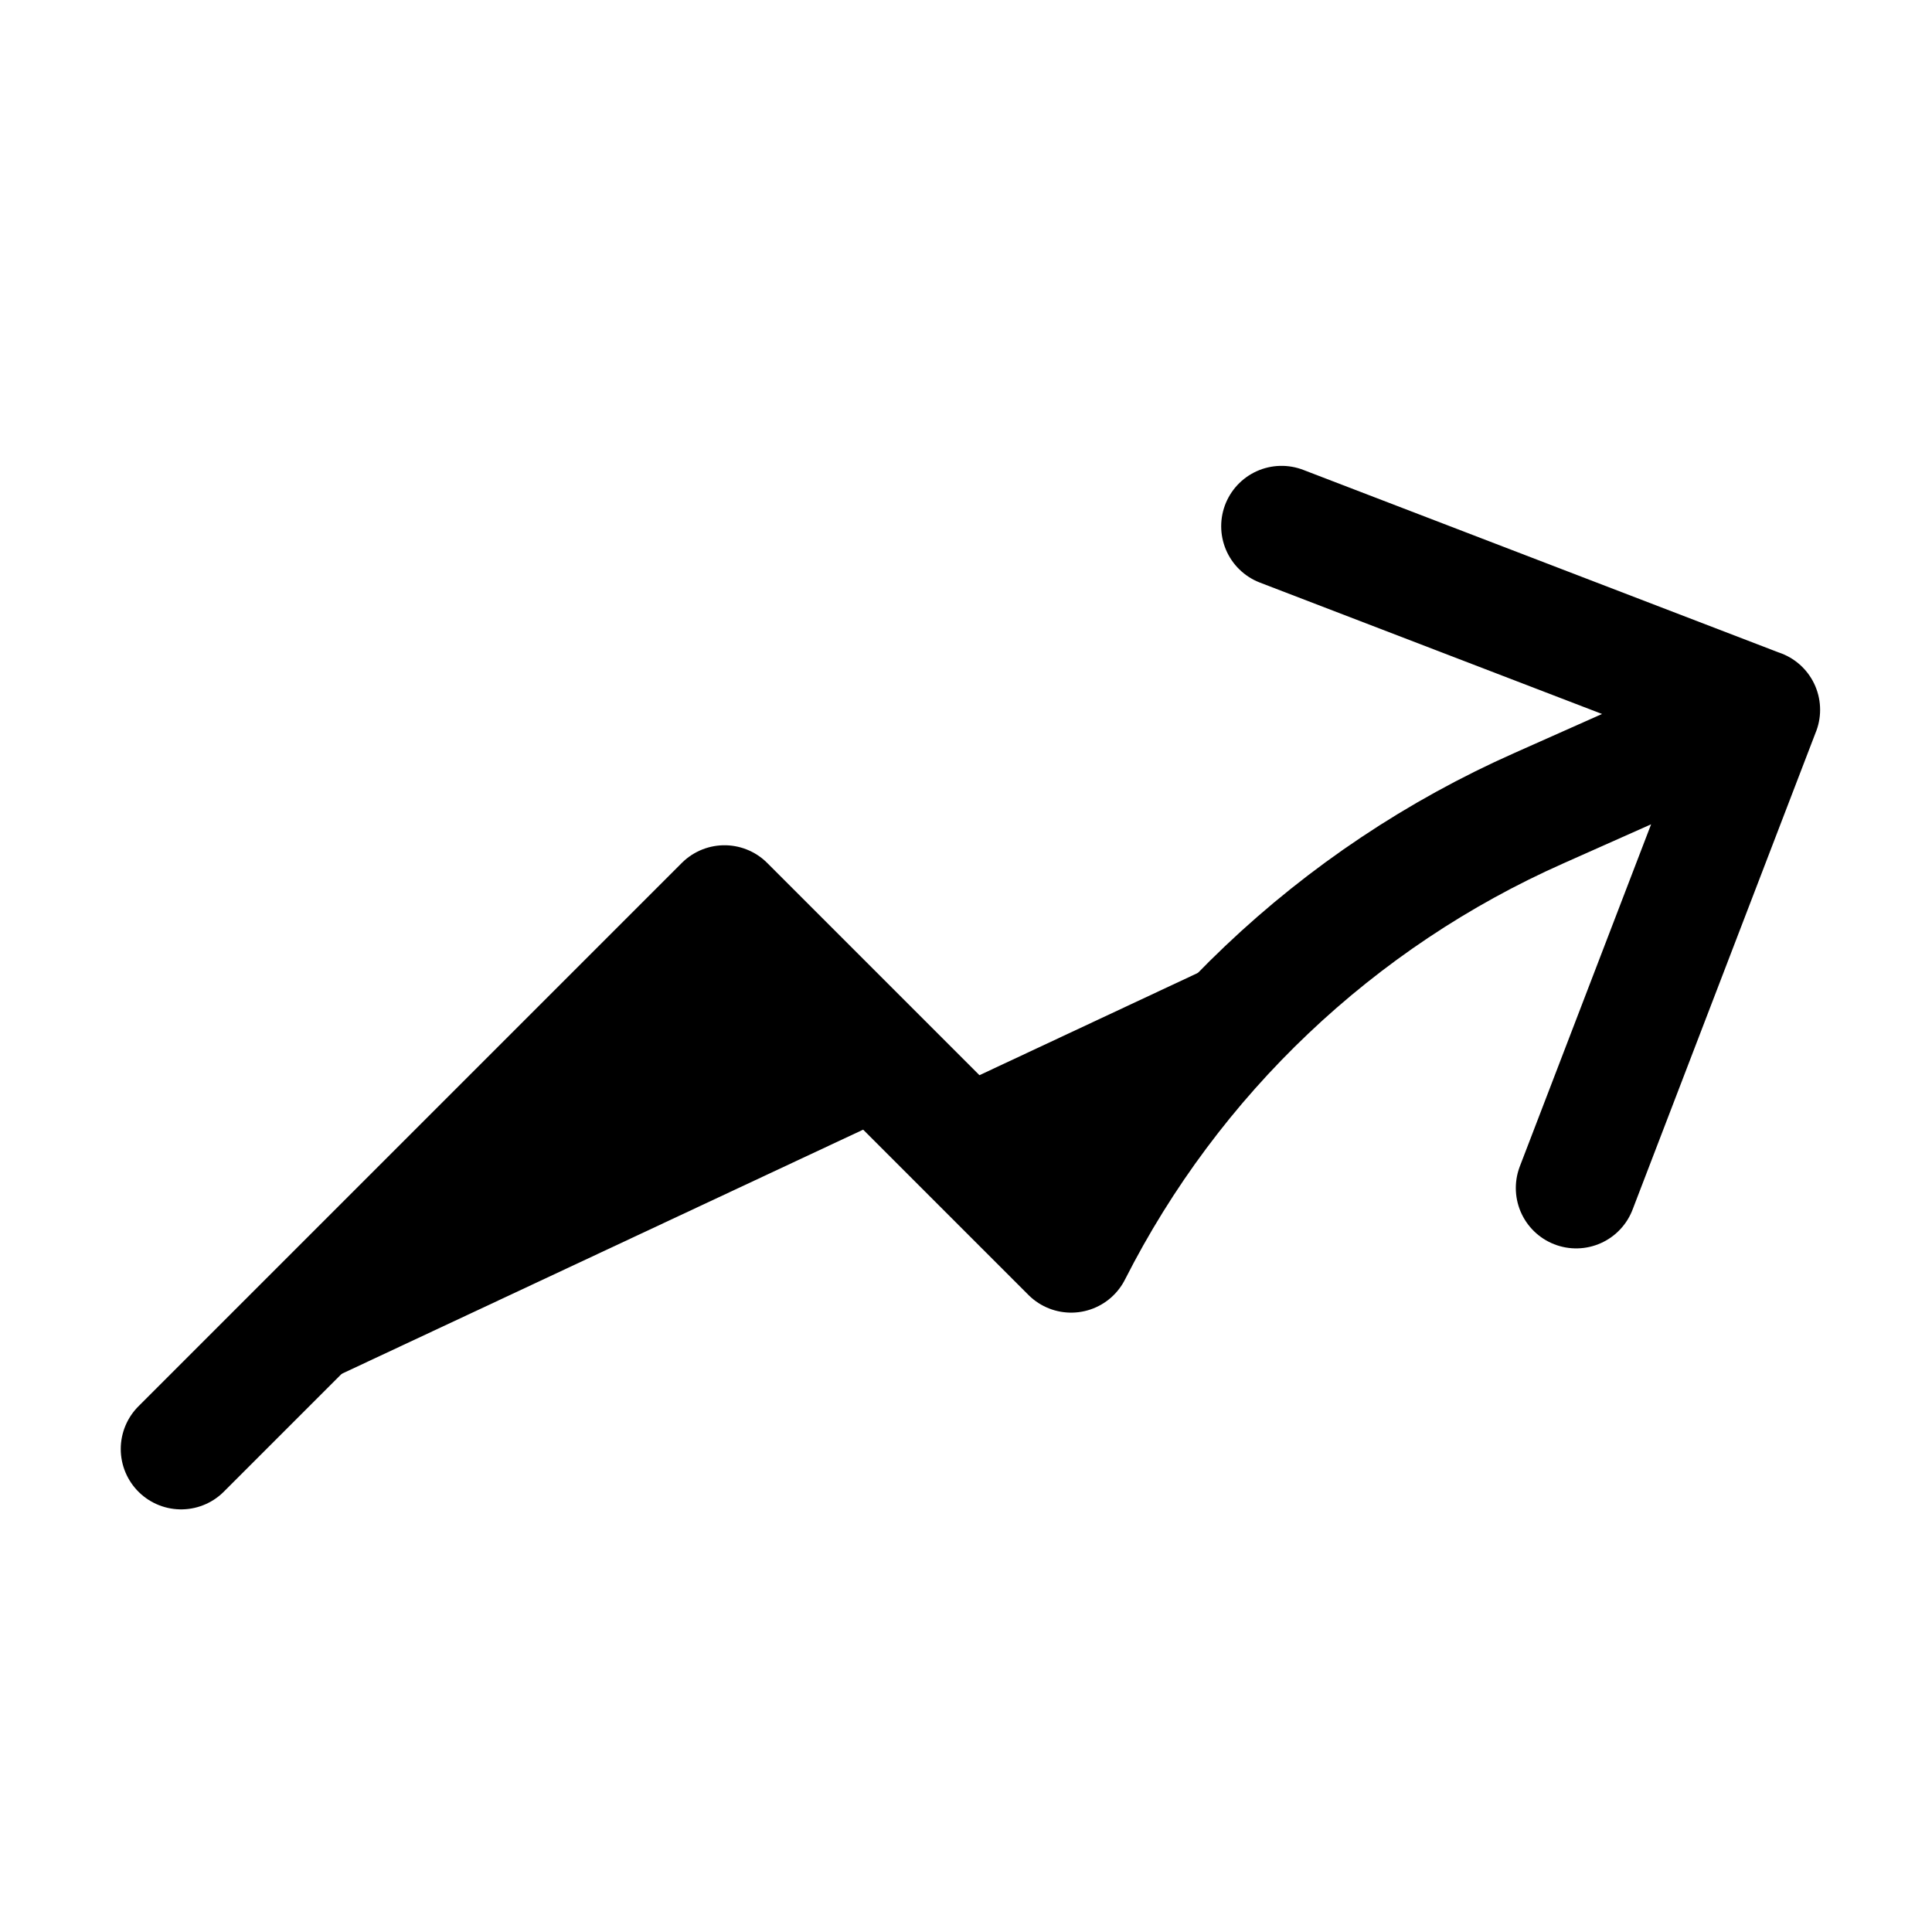
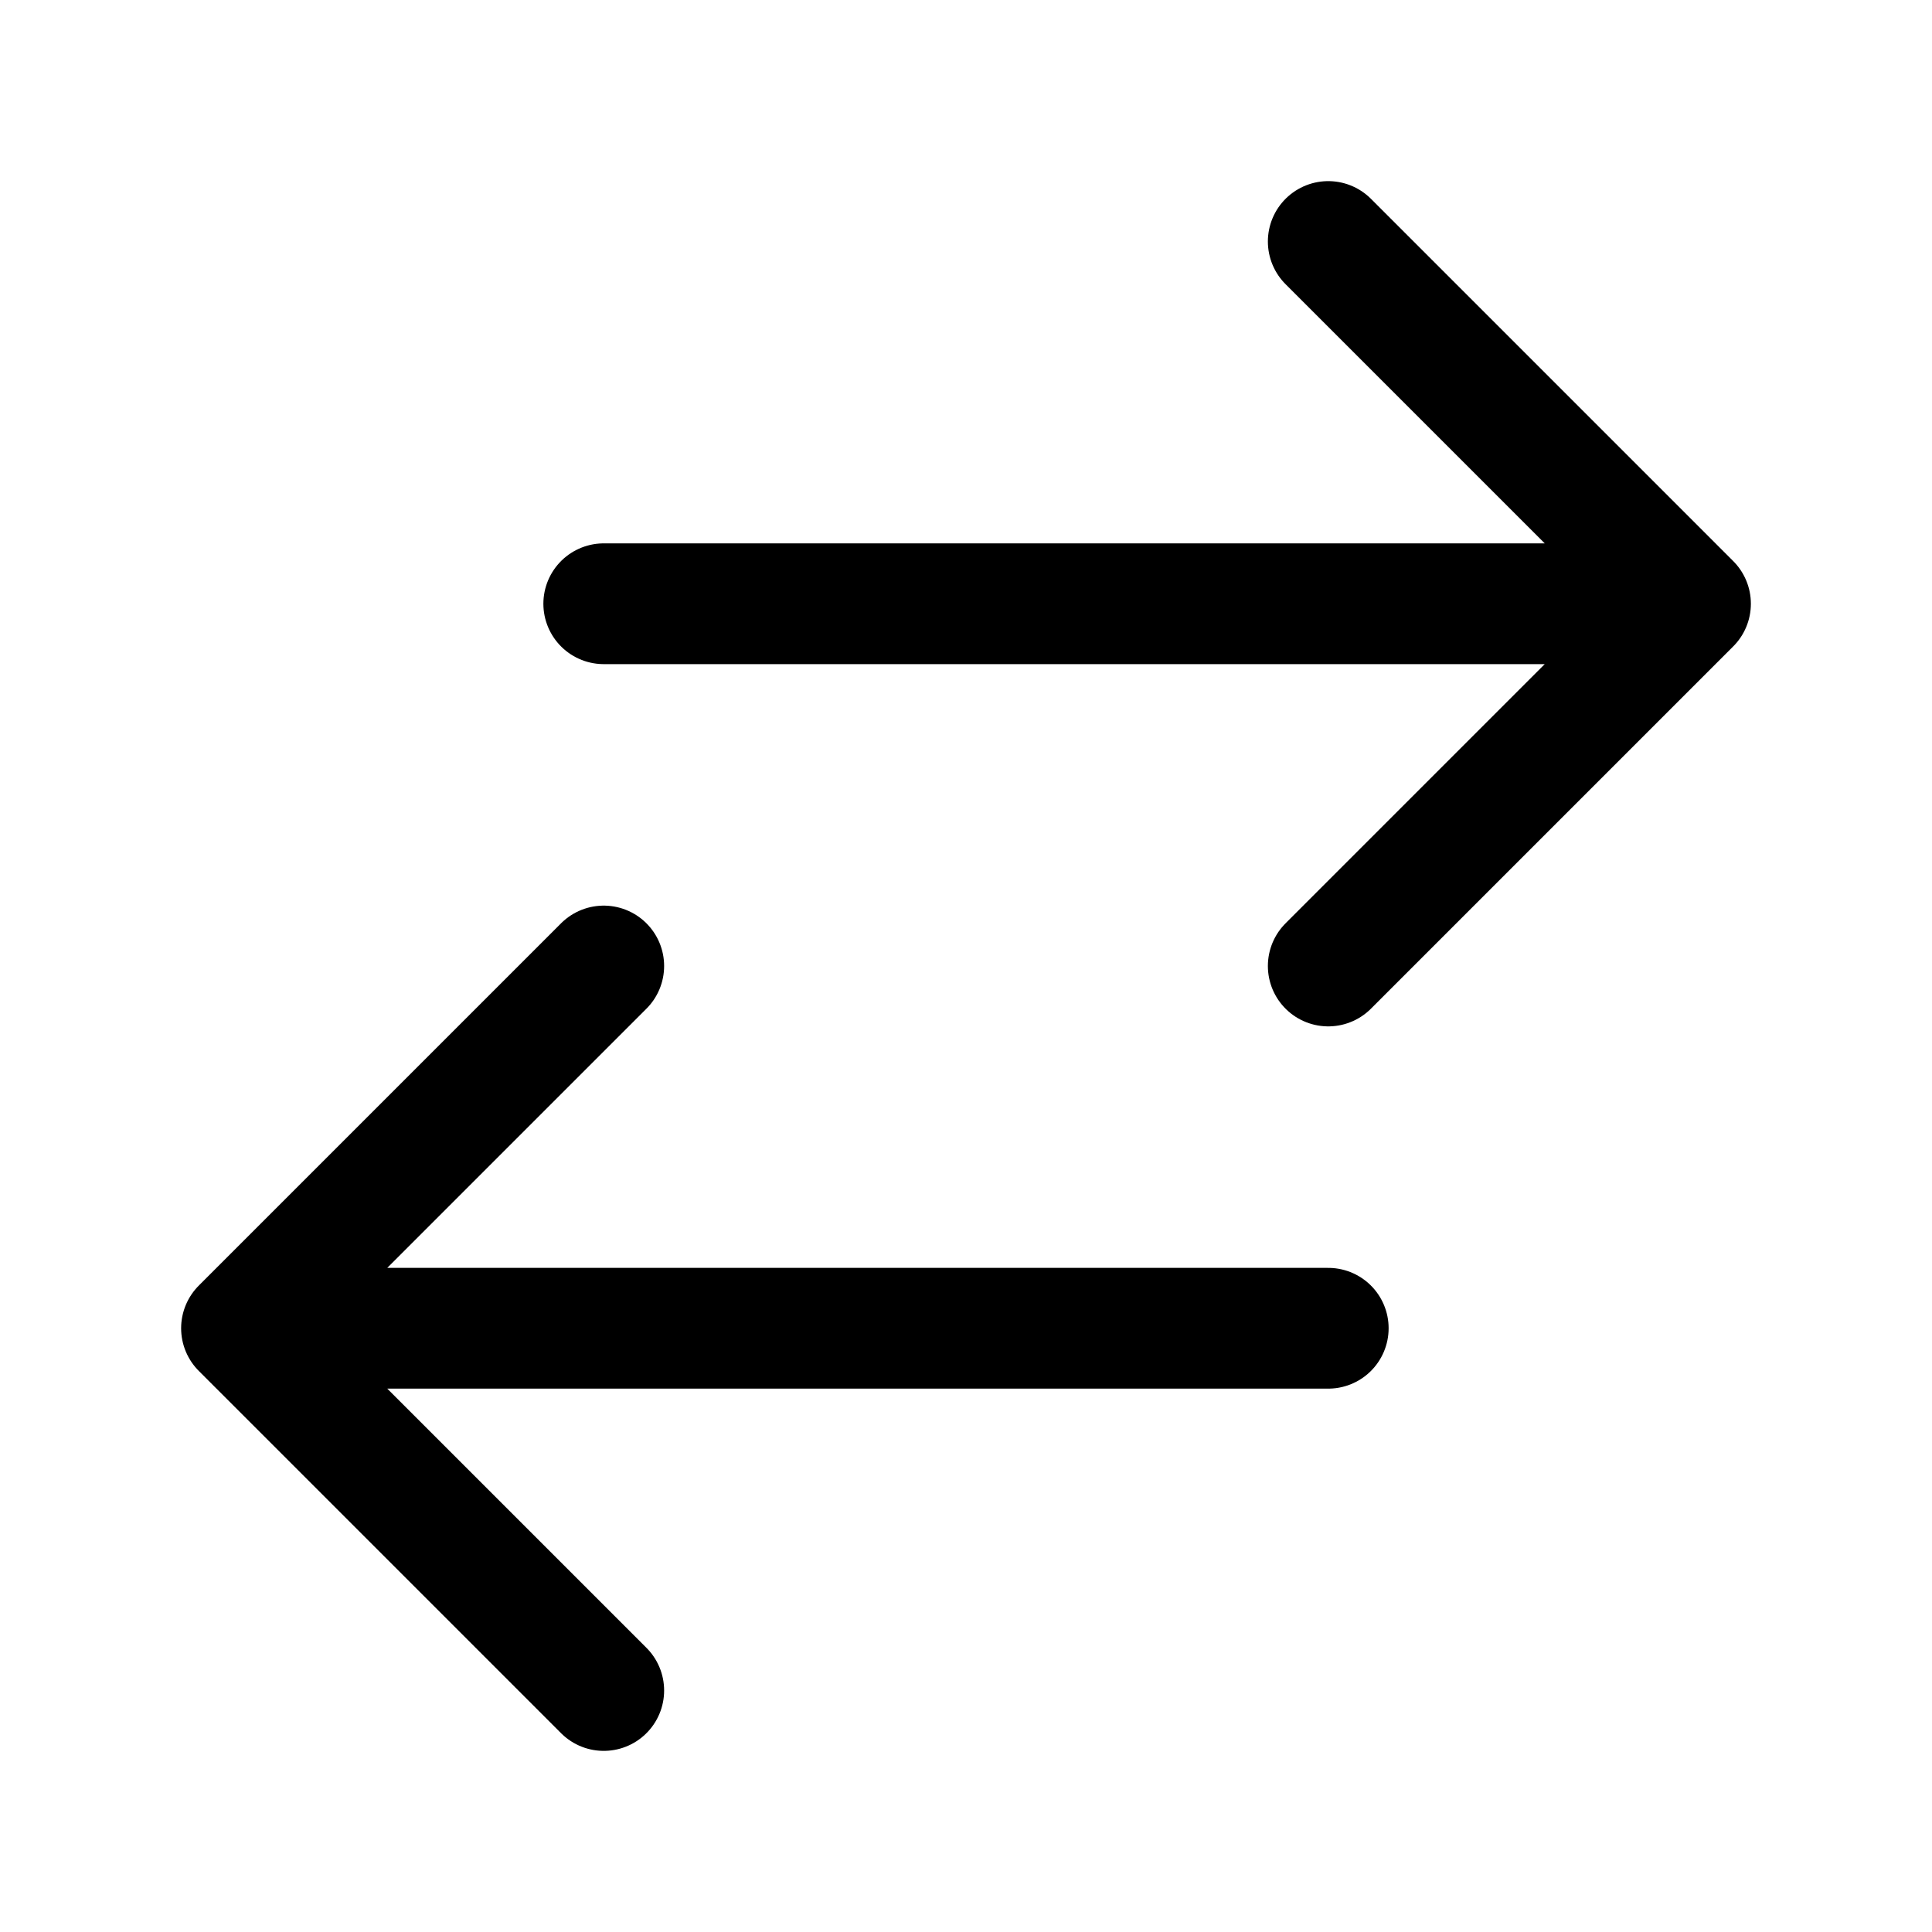
- <svg xmlns="http://www.w3.org/2000/svg" width="16" height="16" fill="currentColor" viewBox="0 0 24 24" stroke-width="1.5" stroke="currentColor">
-   <path stroke-linecap="round" stroke-linejoin="round" d="M2.25 18 9 11.25l4.306 4.306a11.95 11.95 0 0 1 5.814-5.518l2.74-1.22m0 0-5.94-2.281m5.94 2.28-2.28 5.941" />
+ <svg xmlns="http://www.w3.org/2000/svg" width="16" height="16" fill="none" viewBox="0 0 24 24" stroke-width="1.5" stroke="currentColor">
+   <path stroke-linecap="round" stroke-linejoin="round" d="M7.5 21 3 16.5m0 0L7.5 12M3 16.5h13.5m0-13.5L21 7.5m0 0L16.5 12M21 7.5H7.5" />
</svg>
